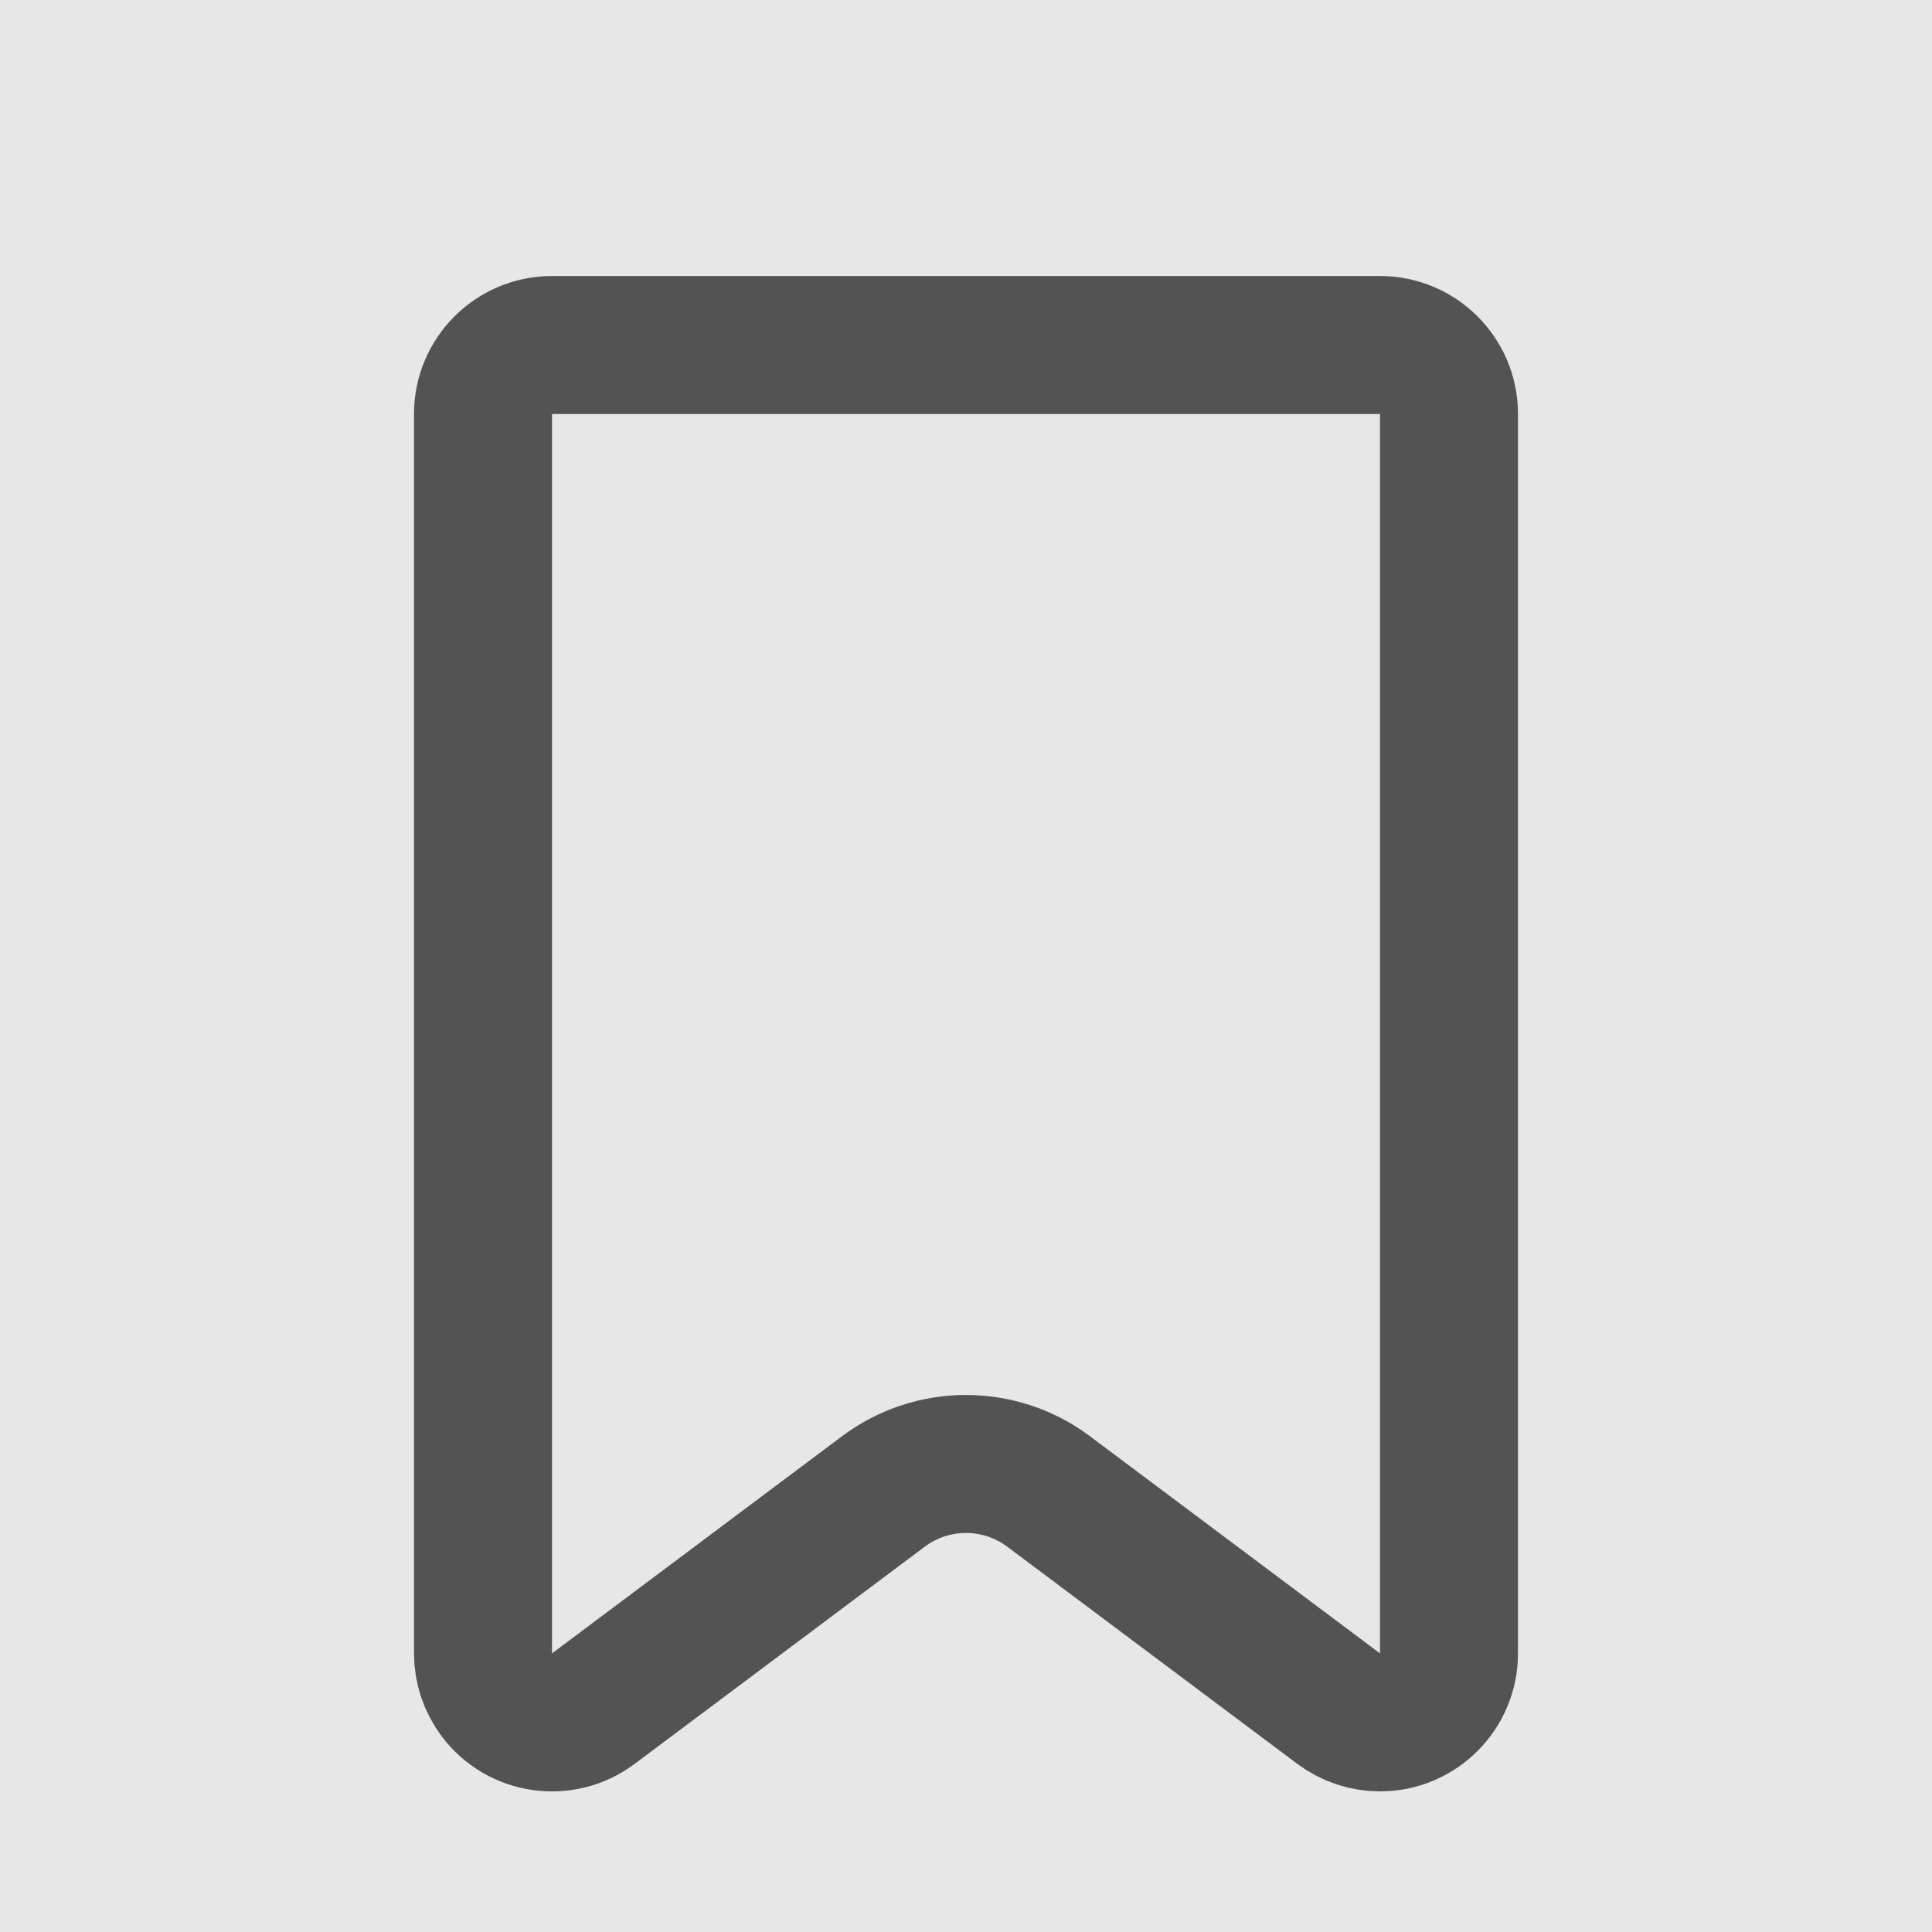
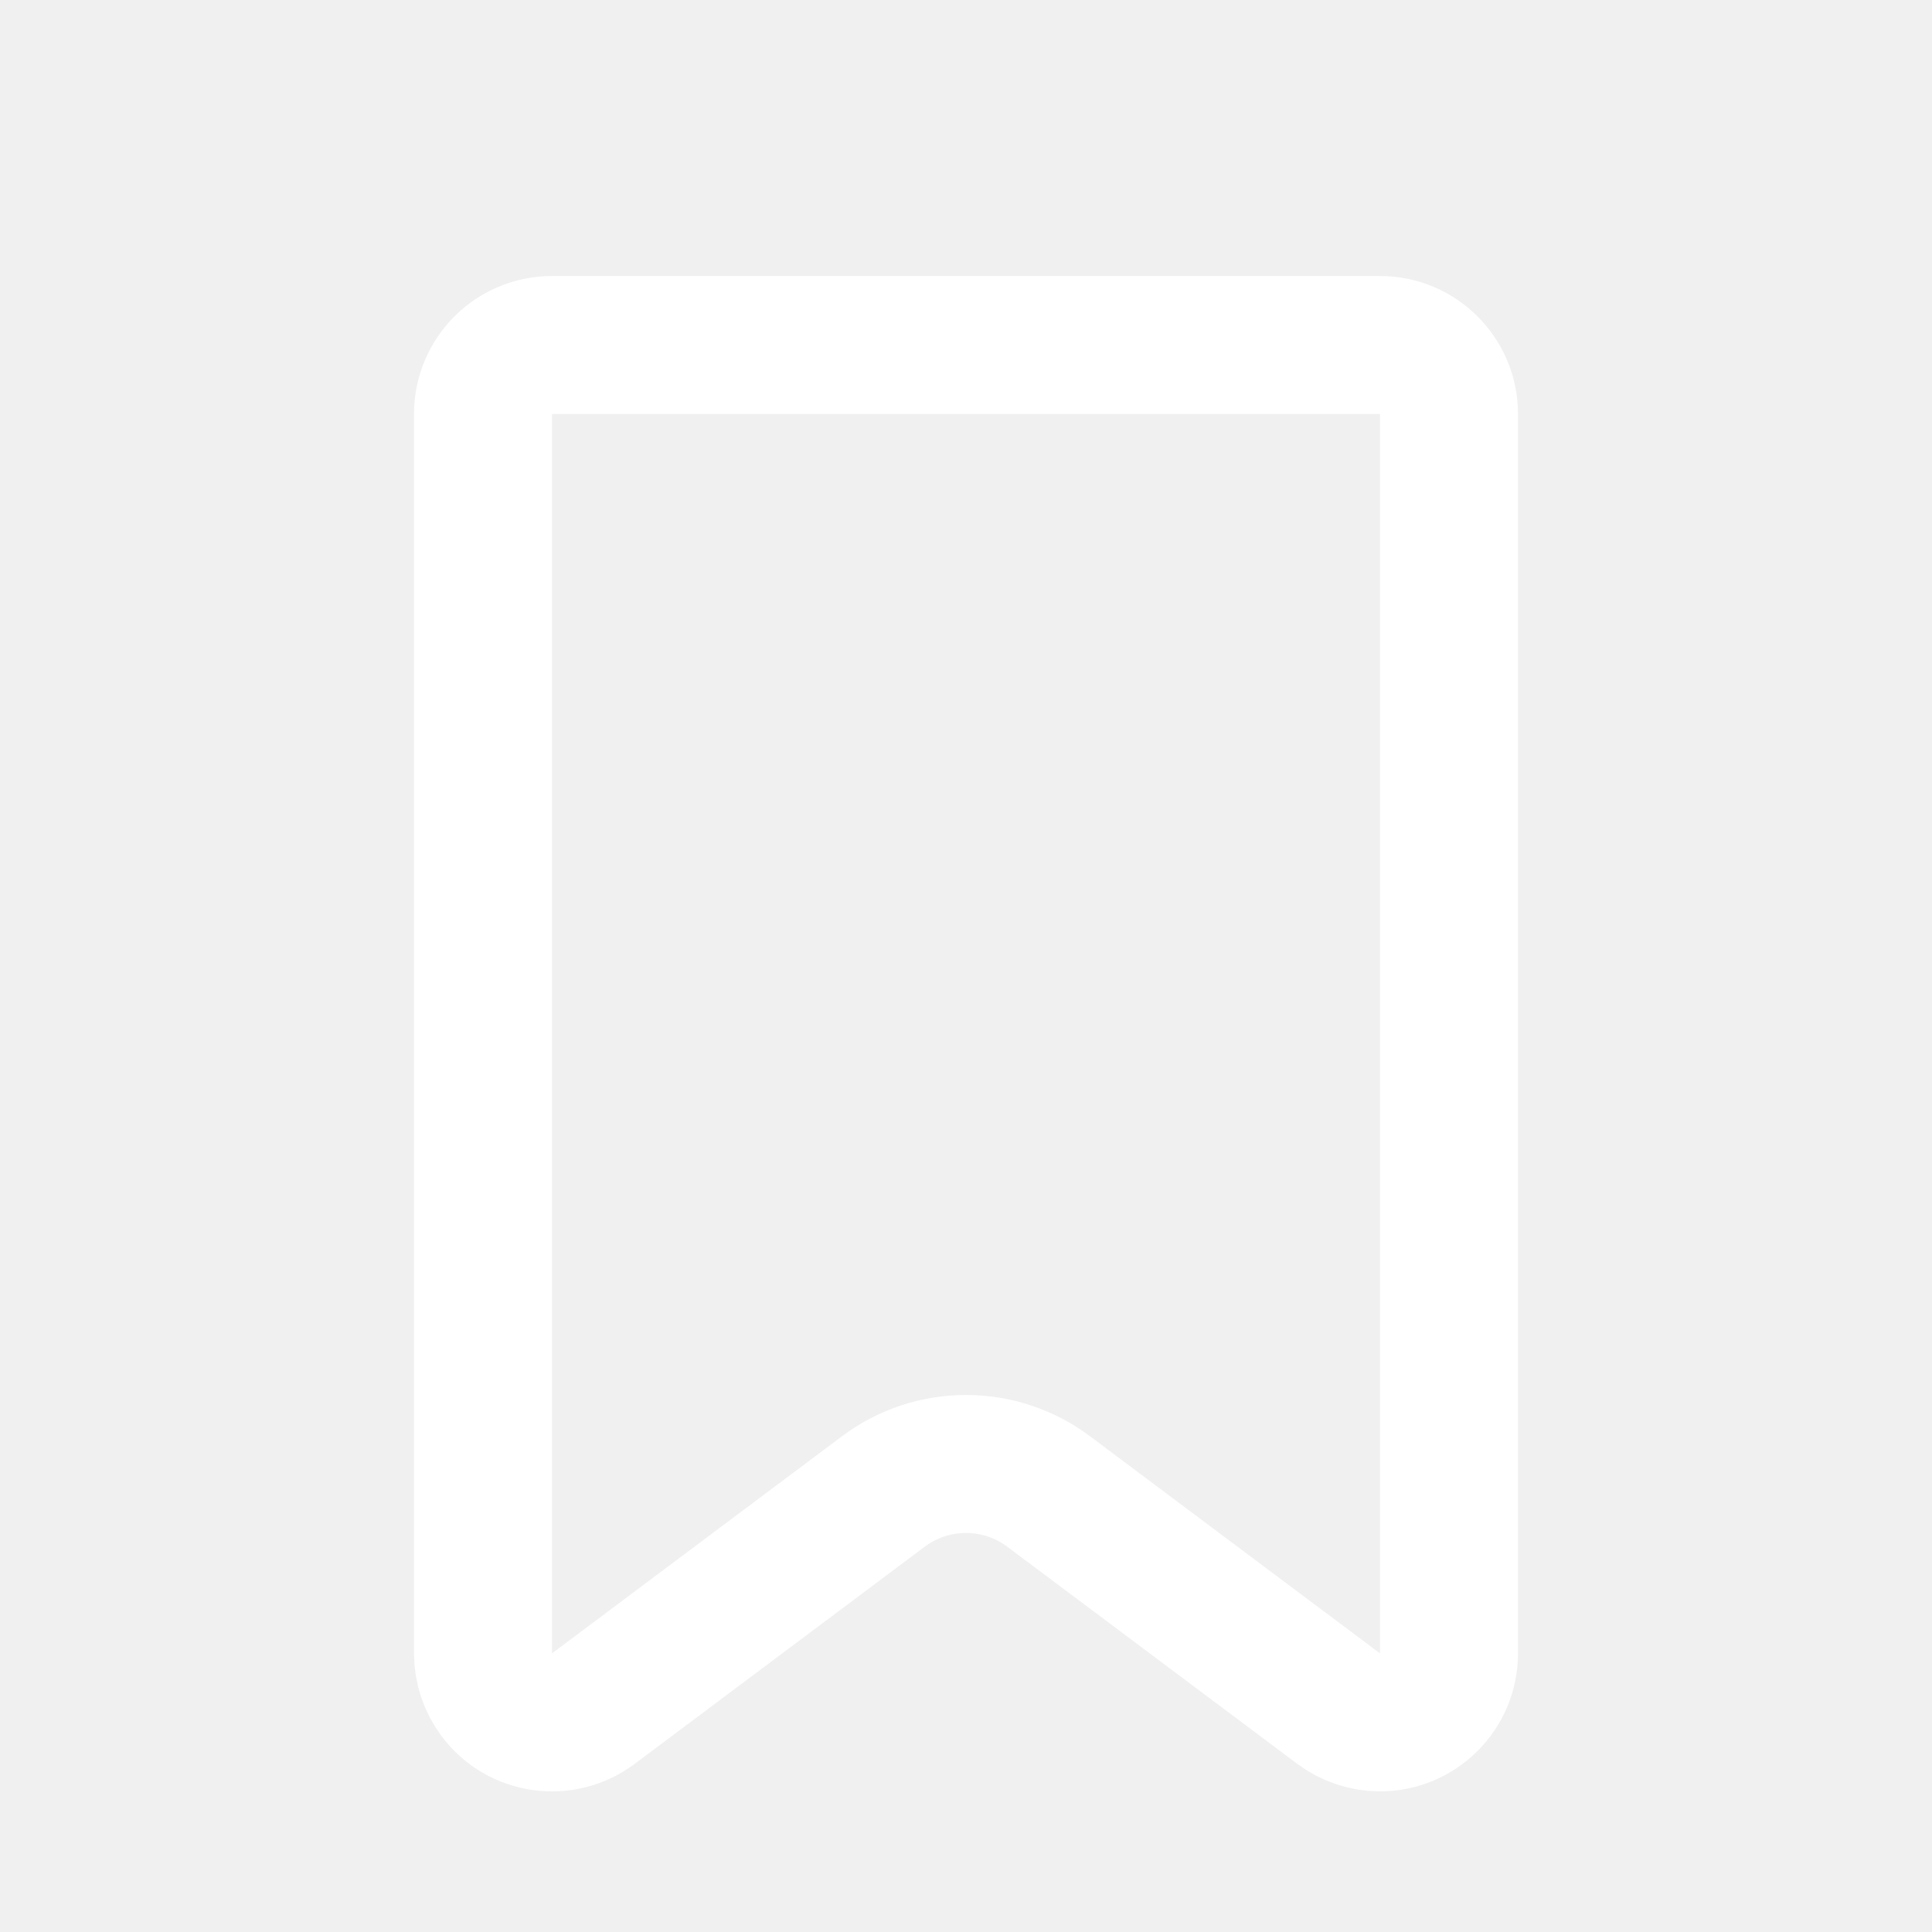
<svg xmlns="http://www.w3.org/2000/svg" width="14px" height="14px" viewBox="0 0 14 14" version="1.1">
  <defs />
  <g id="WorkPlace" stroke="none" stroke-width="1" fill="none" fill-rule="evenodd">
    <g id="Work-Place-Condition-1-|-Start-Page" transform="translate(-546, -508)">
      <g id="ButtonArchive" transform="translate(546, 508)">
-         <rect id="Rectangle-13" fill="#E7E7E7" x="0" y="0" width="14" height="14" />
-         <g id="Archive" transform="translate(3, 2)" stroke="#535353">
+         <rect id="Rectangle-13" fill="transparent" x="0" y="0" width="14" height="14" />
+         <g id="Archive" transform="translate(3, 2)" stroke="#ffffff">
          <path d="M1,0.5 C0.724,0.5 0.5,0.724 0.5,1 L0.5,9.981 C0.5,10.089 0.535,10.194 0.6,10.281 C0.765,10.502 1.079,10.547 1.3,10.381 L3.401,8.808 C3.756,8.542 4.244,8.542 4.599,8.808 L6.7,10.381 C6.787,10.446 6.892,10.481 7,10.481 C7.276,10.481 7.5,10.257 7.5,9.981 L7.5,1 C7.5,0.724 7.276,0.5 7,0.5 L1,0.5 Z" id="Rectangle-8" />
        </g>
      </g>
    </g>
  </g>
</svg>
